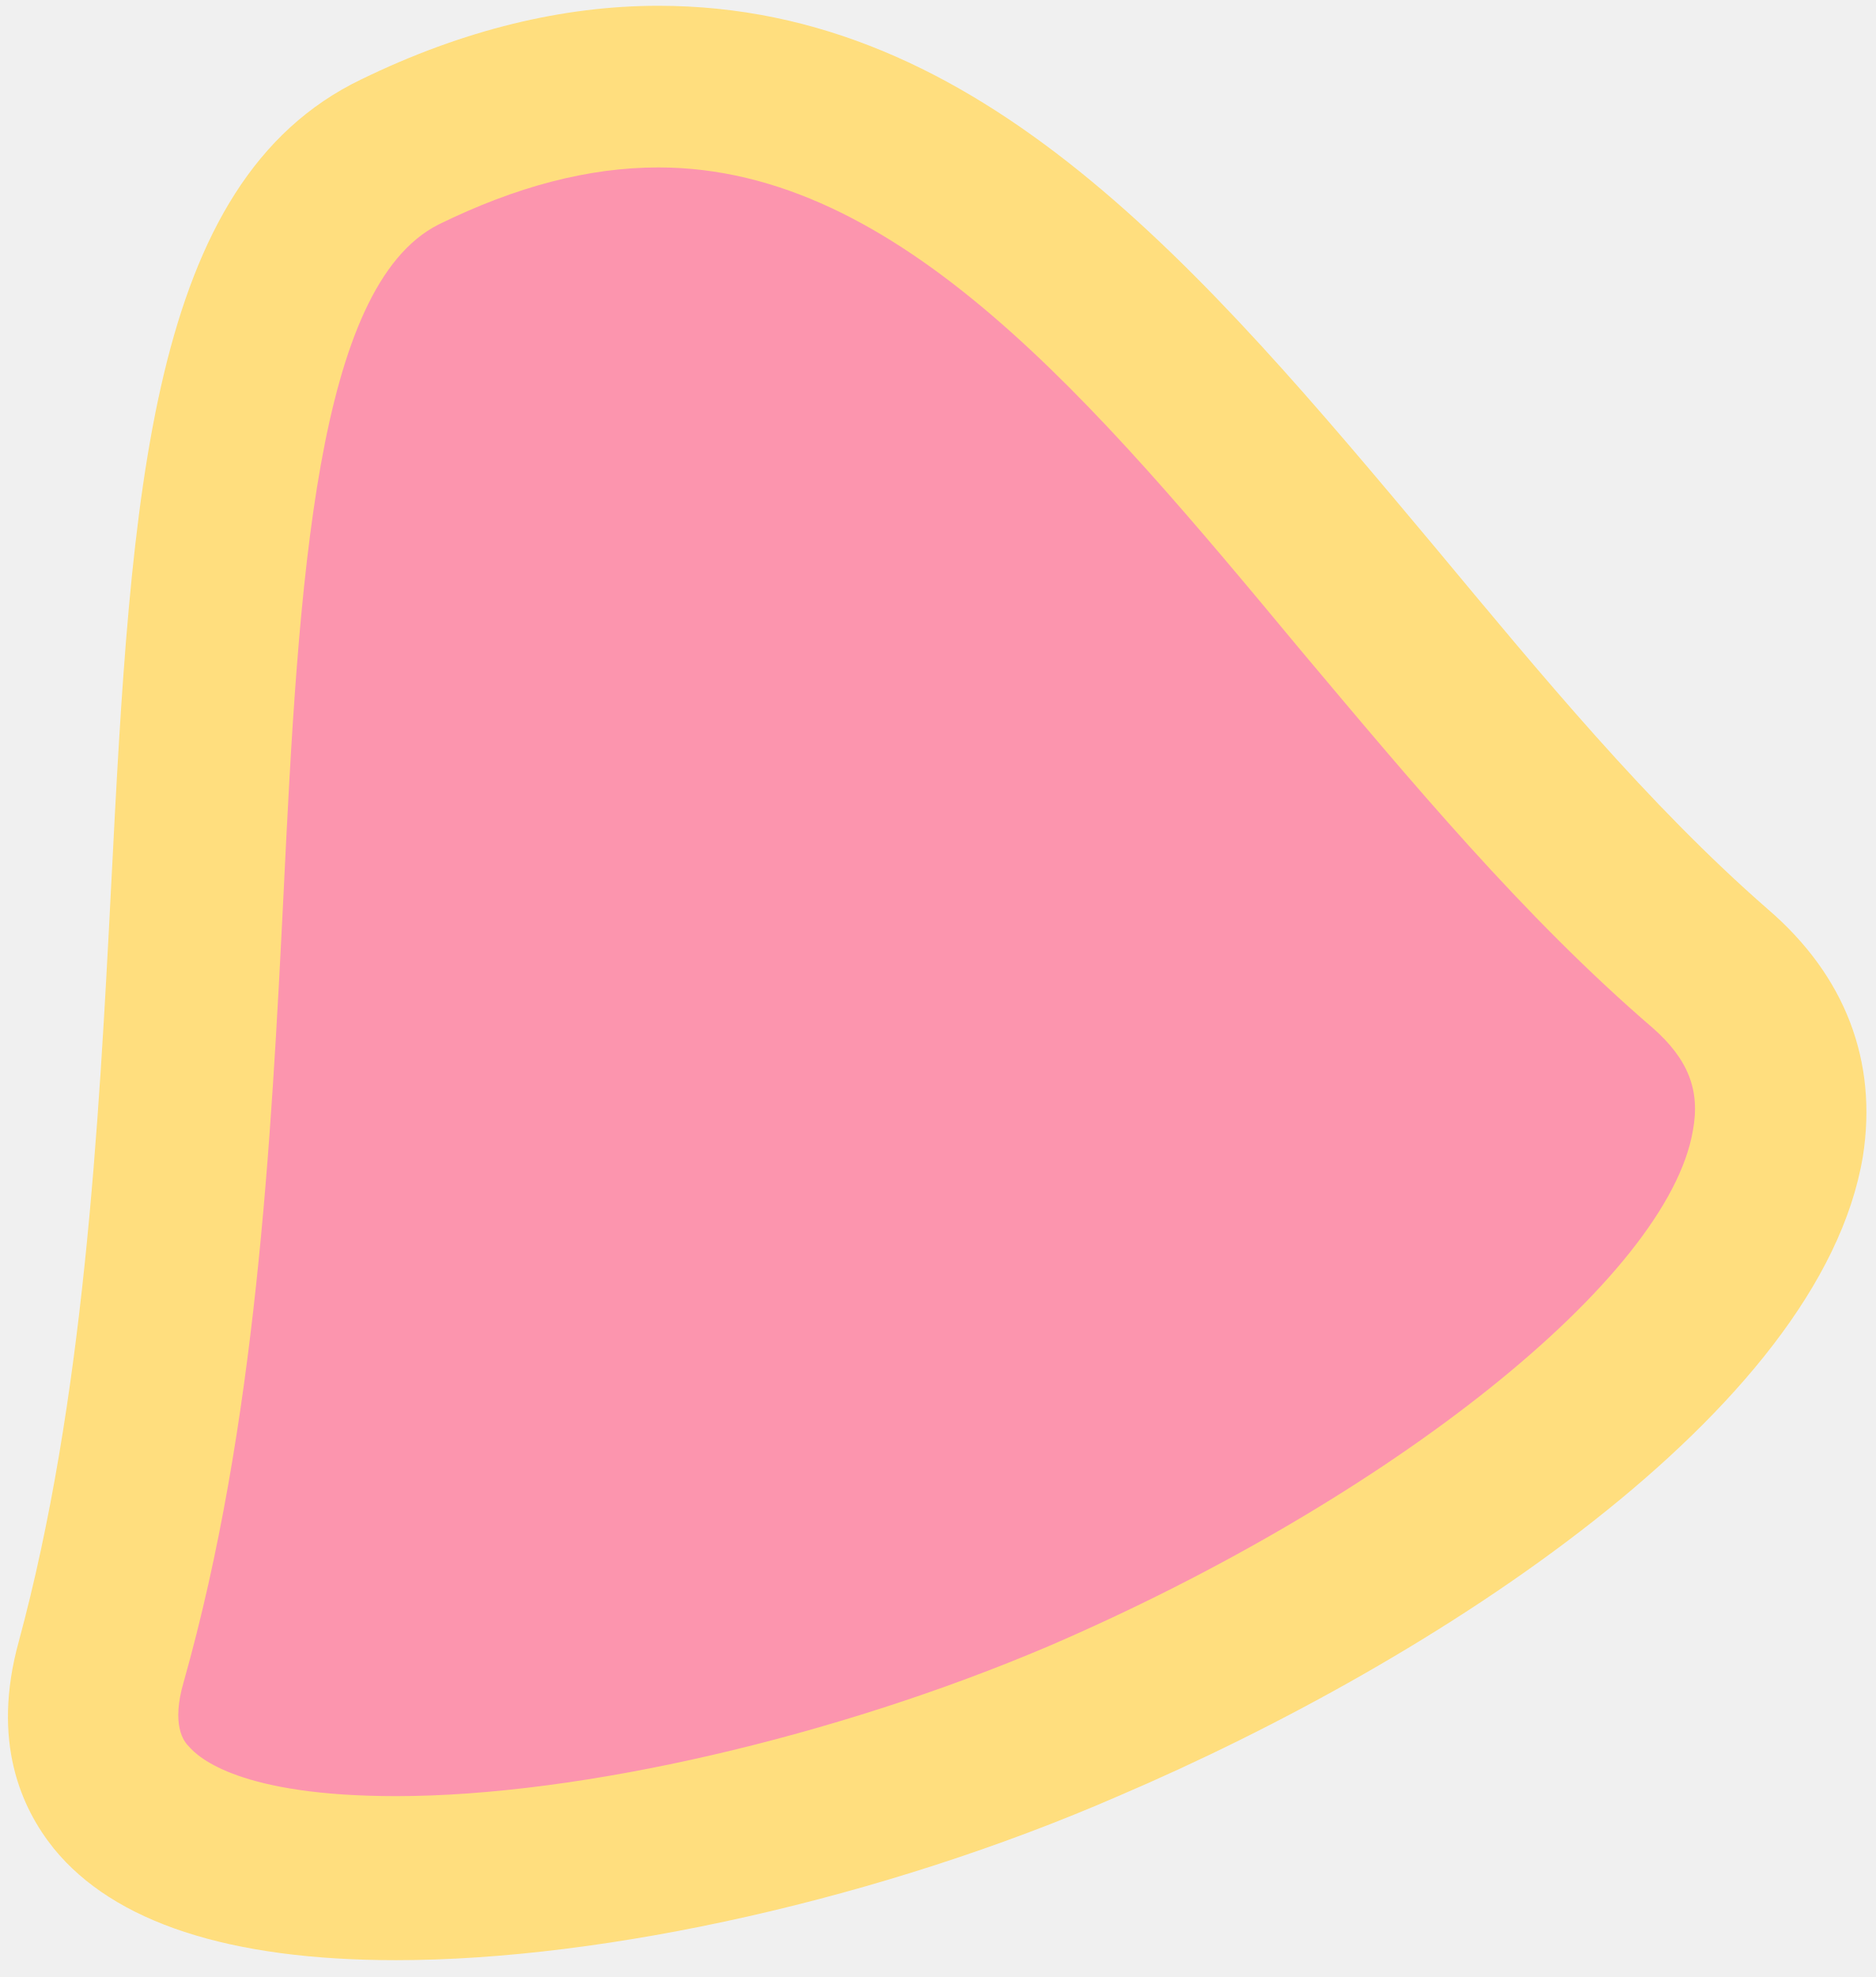
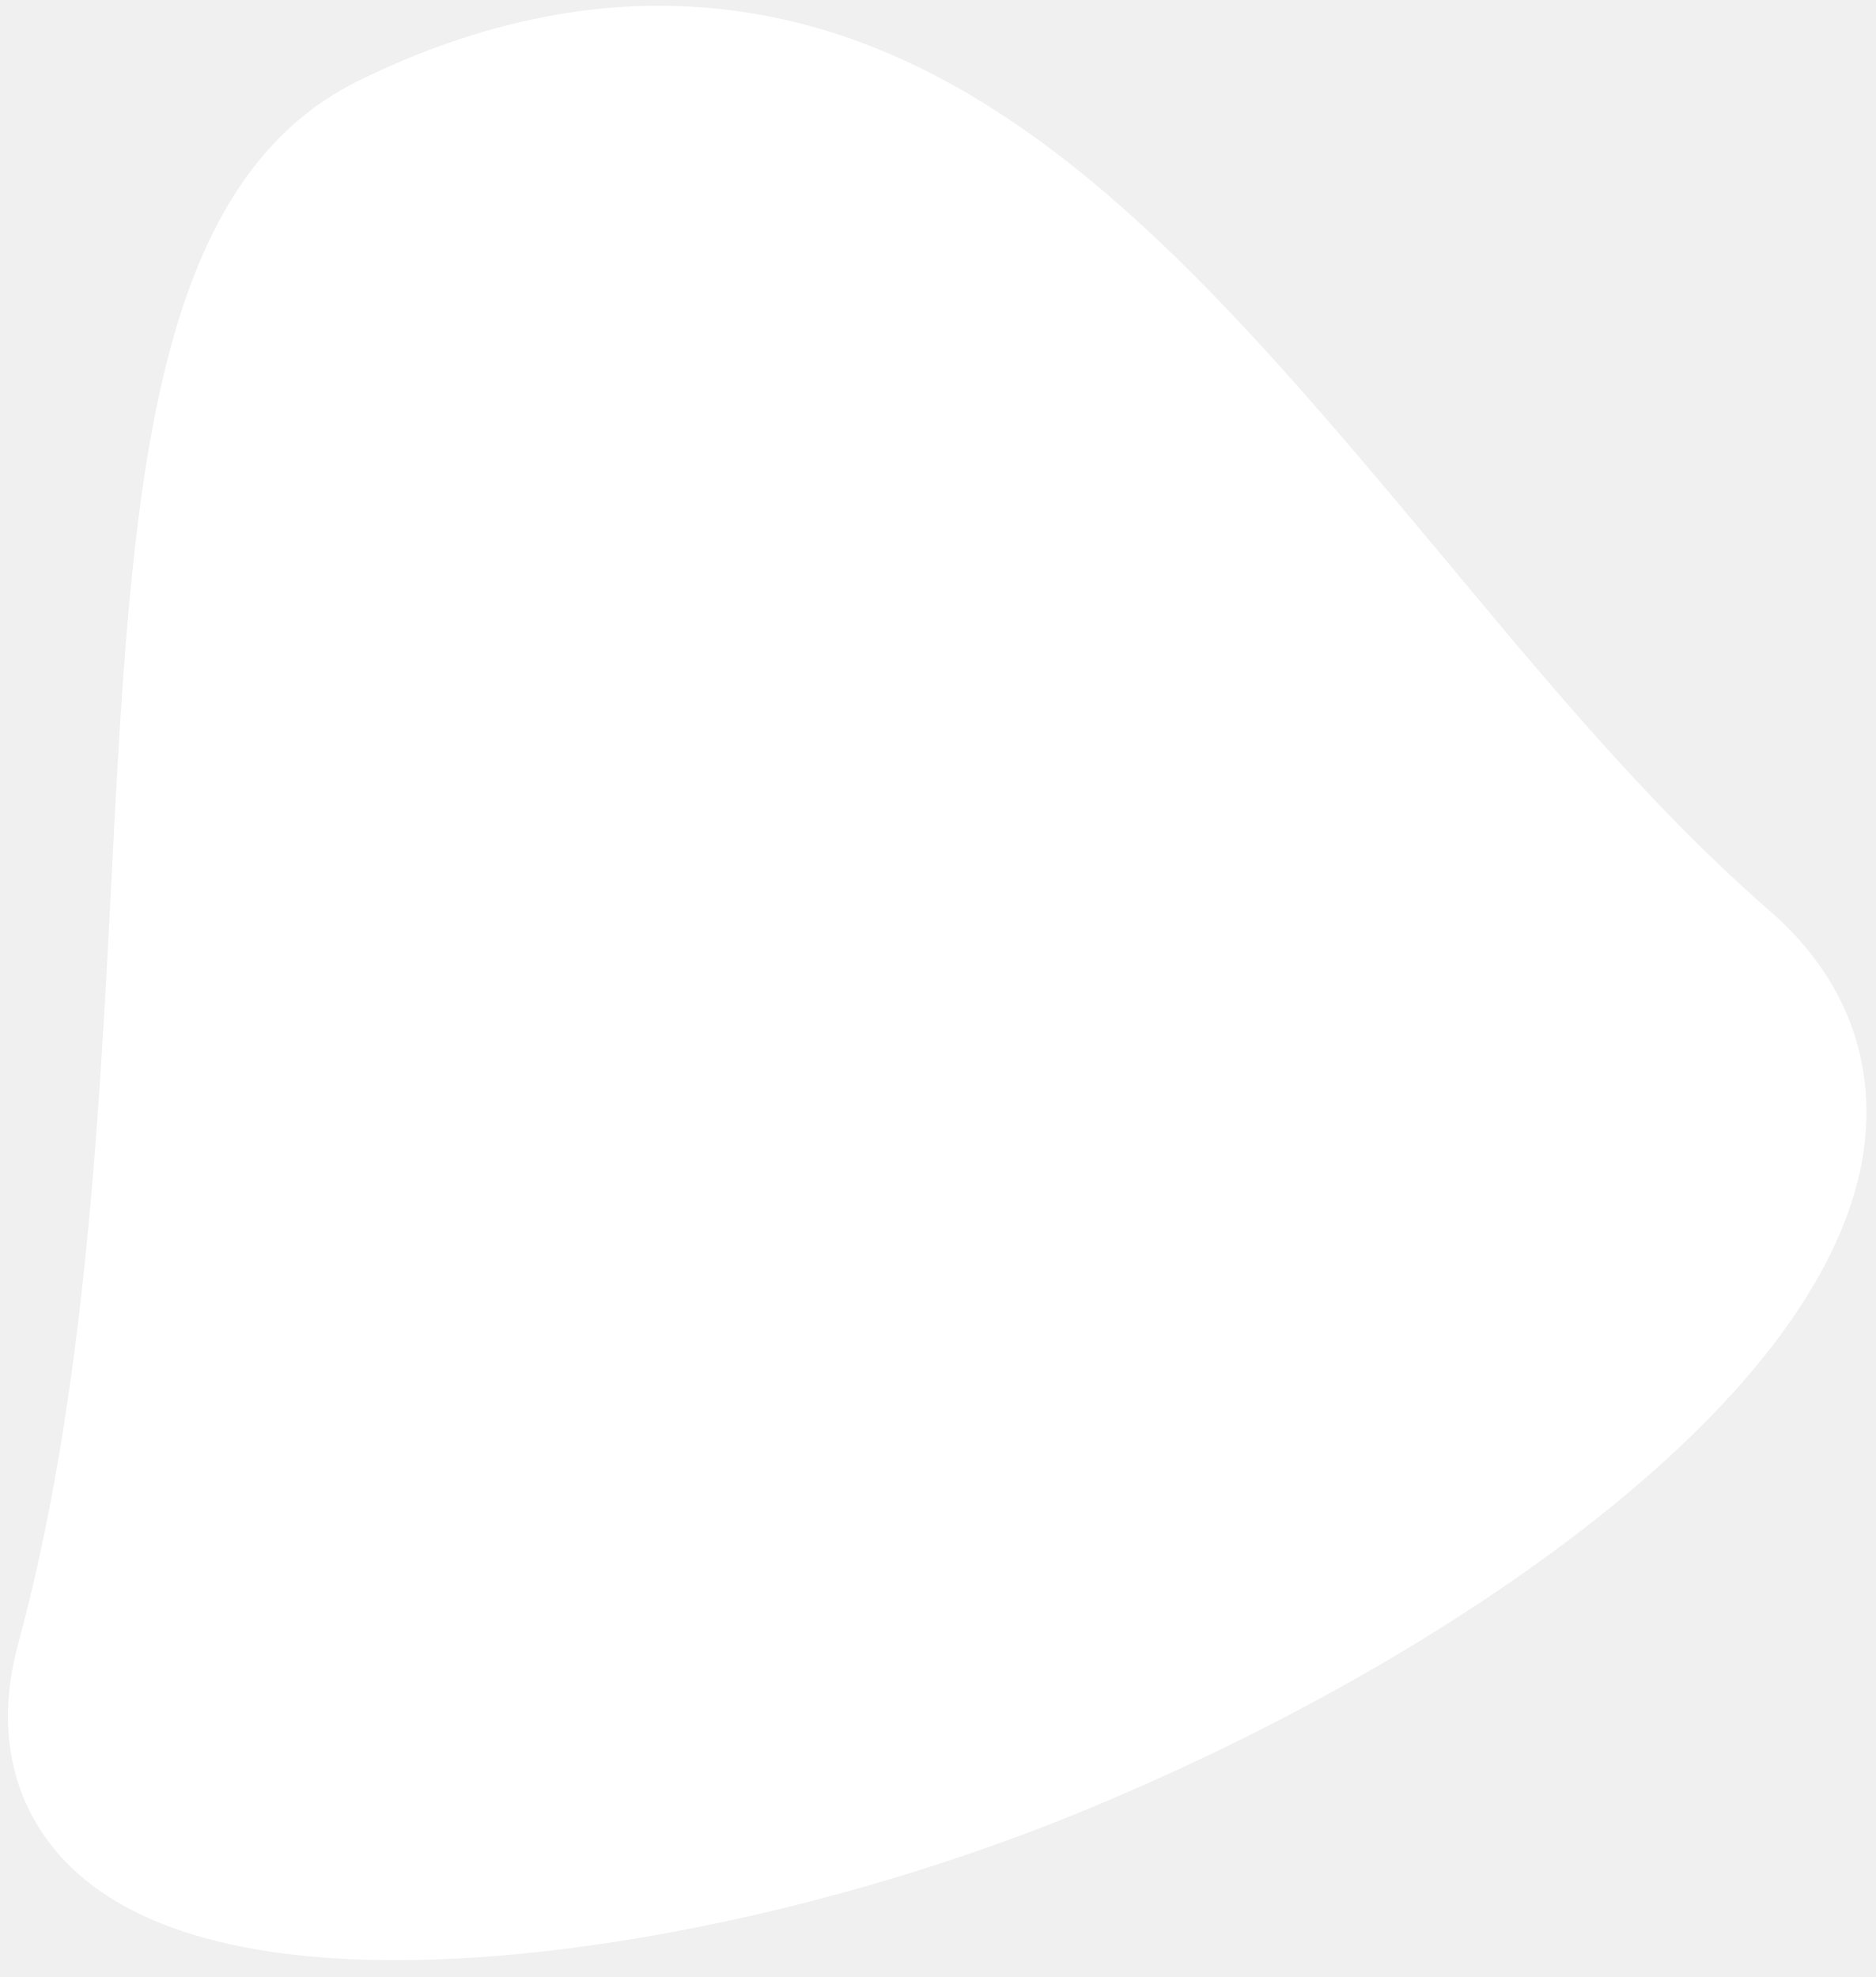
<svg xmlns="http://www.w3.org/2000/svg" width="37" height="39" viewBox="0 0 37 39" fill="none">
-   <path d="M21.366 33.931C12.593 37.683 0.32 38.809 1.996 32.711C5.298 20.892 2.242 5.695 7.91 2.975C19.444 -2.606 24.915 11.324 33.786 19.11C38.518 23.284 30.139 30.179 21.366 33.931Z" fill="#FC95AE" />
-   <path d="M7.812 38.668C11.952 38.668 17.423 37.449 22.056 35.432C28.316 32.758 35.906 27.834 36.744 22.815C37.04 20.939 36.399 19.25 34.871 17.937C32.505 15.873 30.386 13.294 28.316 10.808C23.683 5.273 19.345 0.114 12.987 0.114C11.114 0.114 9.143 0.583 7.122 1.568C2.932 3.585 2.587 9.729 2.193 17.468C1.947 22.252 1.651 27.646 0.37 32.383C-0.173 34.353 0.419 35.666 1.06 36.464C2.242 37.918 4.51 38.668 7.812 38.668ZM12.987 3.303C17.719 3.303 21.563 7.9 25.654 12.825C27.823 15.404 30.041 18.078 32.604 20.282C33.294 20.892 33.54 21.502 33.392 22.299C32.9 25.207 27.429 29.569 20.676 32.477C16.487 34.259 11.459 35.432 7.812 35.432C4.756 35.432 3.918 34.681 3.721 34.447C3.623 34.353 3.376 34.025 3.623 33.18C5.052 28.115 5.348 22.534 5.594 17.609C5.89 11.464 6.235 5.649 8.65 4.429C10.178 3.679 11.607 3.303 12.987 3.303Z" fill="#FFDE7E" />
+   <path d="M21.366 33.931C12.593 37.683 0.32 38.809 1.996 32.711C5.298 20.892 2.242 5.695 7.91 2.975C19.444 -2.606 24.915 11.324 33.786 19.11C38.518 23.284 30.139 30.179 21.366 33.931Z" fill="white" />
+   <path d="M7.812 38.668C11.952 38.668 17.423 37.449 22.056 35.432C28.316 32.758 35.906 27.834 36.744 22.815C37.04 20.939 36.399 19.25 34.871 17.937C32.505 15.873 30.386 13.294 28.316 10.808C23.683 5.273 19.345 0.114 12.987 0.114C11.114 0.114 9.143 0.583 7.122 1.568C2.932 3.585 2.587 9.729 2.193 17.468C1.947 22.252 1.651 27.646 0.37 32.383C-0.173 34.353 0.419 35.666 1.06 36.464C2.242 37.918 4.51 38.668 7.812 38.668ZM12.987 3.303C17.719 3.303 21.563 7.9 25.654 12.825C27.823 15.404 30.041 18.078 32.604 20.282C33.294 20.892 33.54 21.502 33.392 22.299C32.9 25.207 27.429 29.569 20.676 32.477C16.487 34.259 11.459 35.432 7.812 35.432C4.756 35.432 3.918 34.681 3.721 34.447C3.623 34.353 3.376 34.025 3.623 33.18C5.052 28.115 5.348 22.534 5.594 17.609C5.89 11.464 6.235 5.649 8.65 4.429C10.178 3.679 11.607 3.303 12.987 3.303Z" fill="white" />
</svg>
